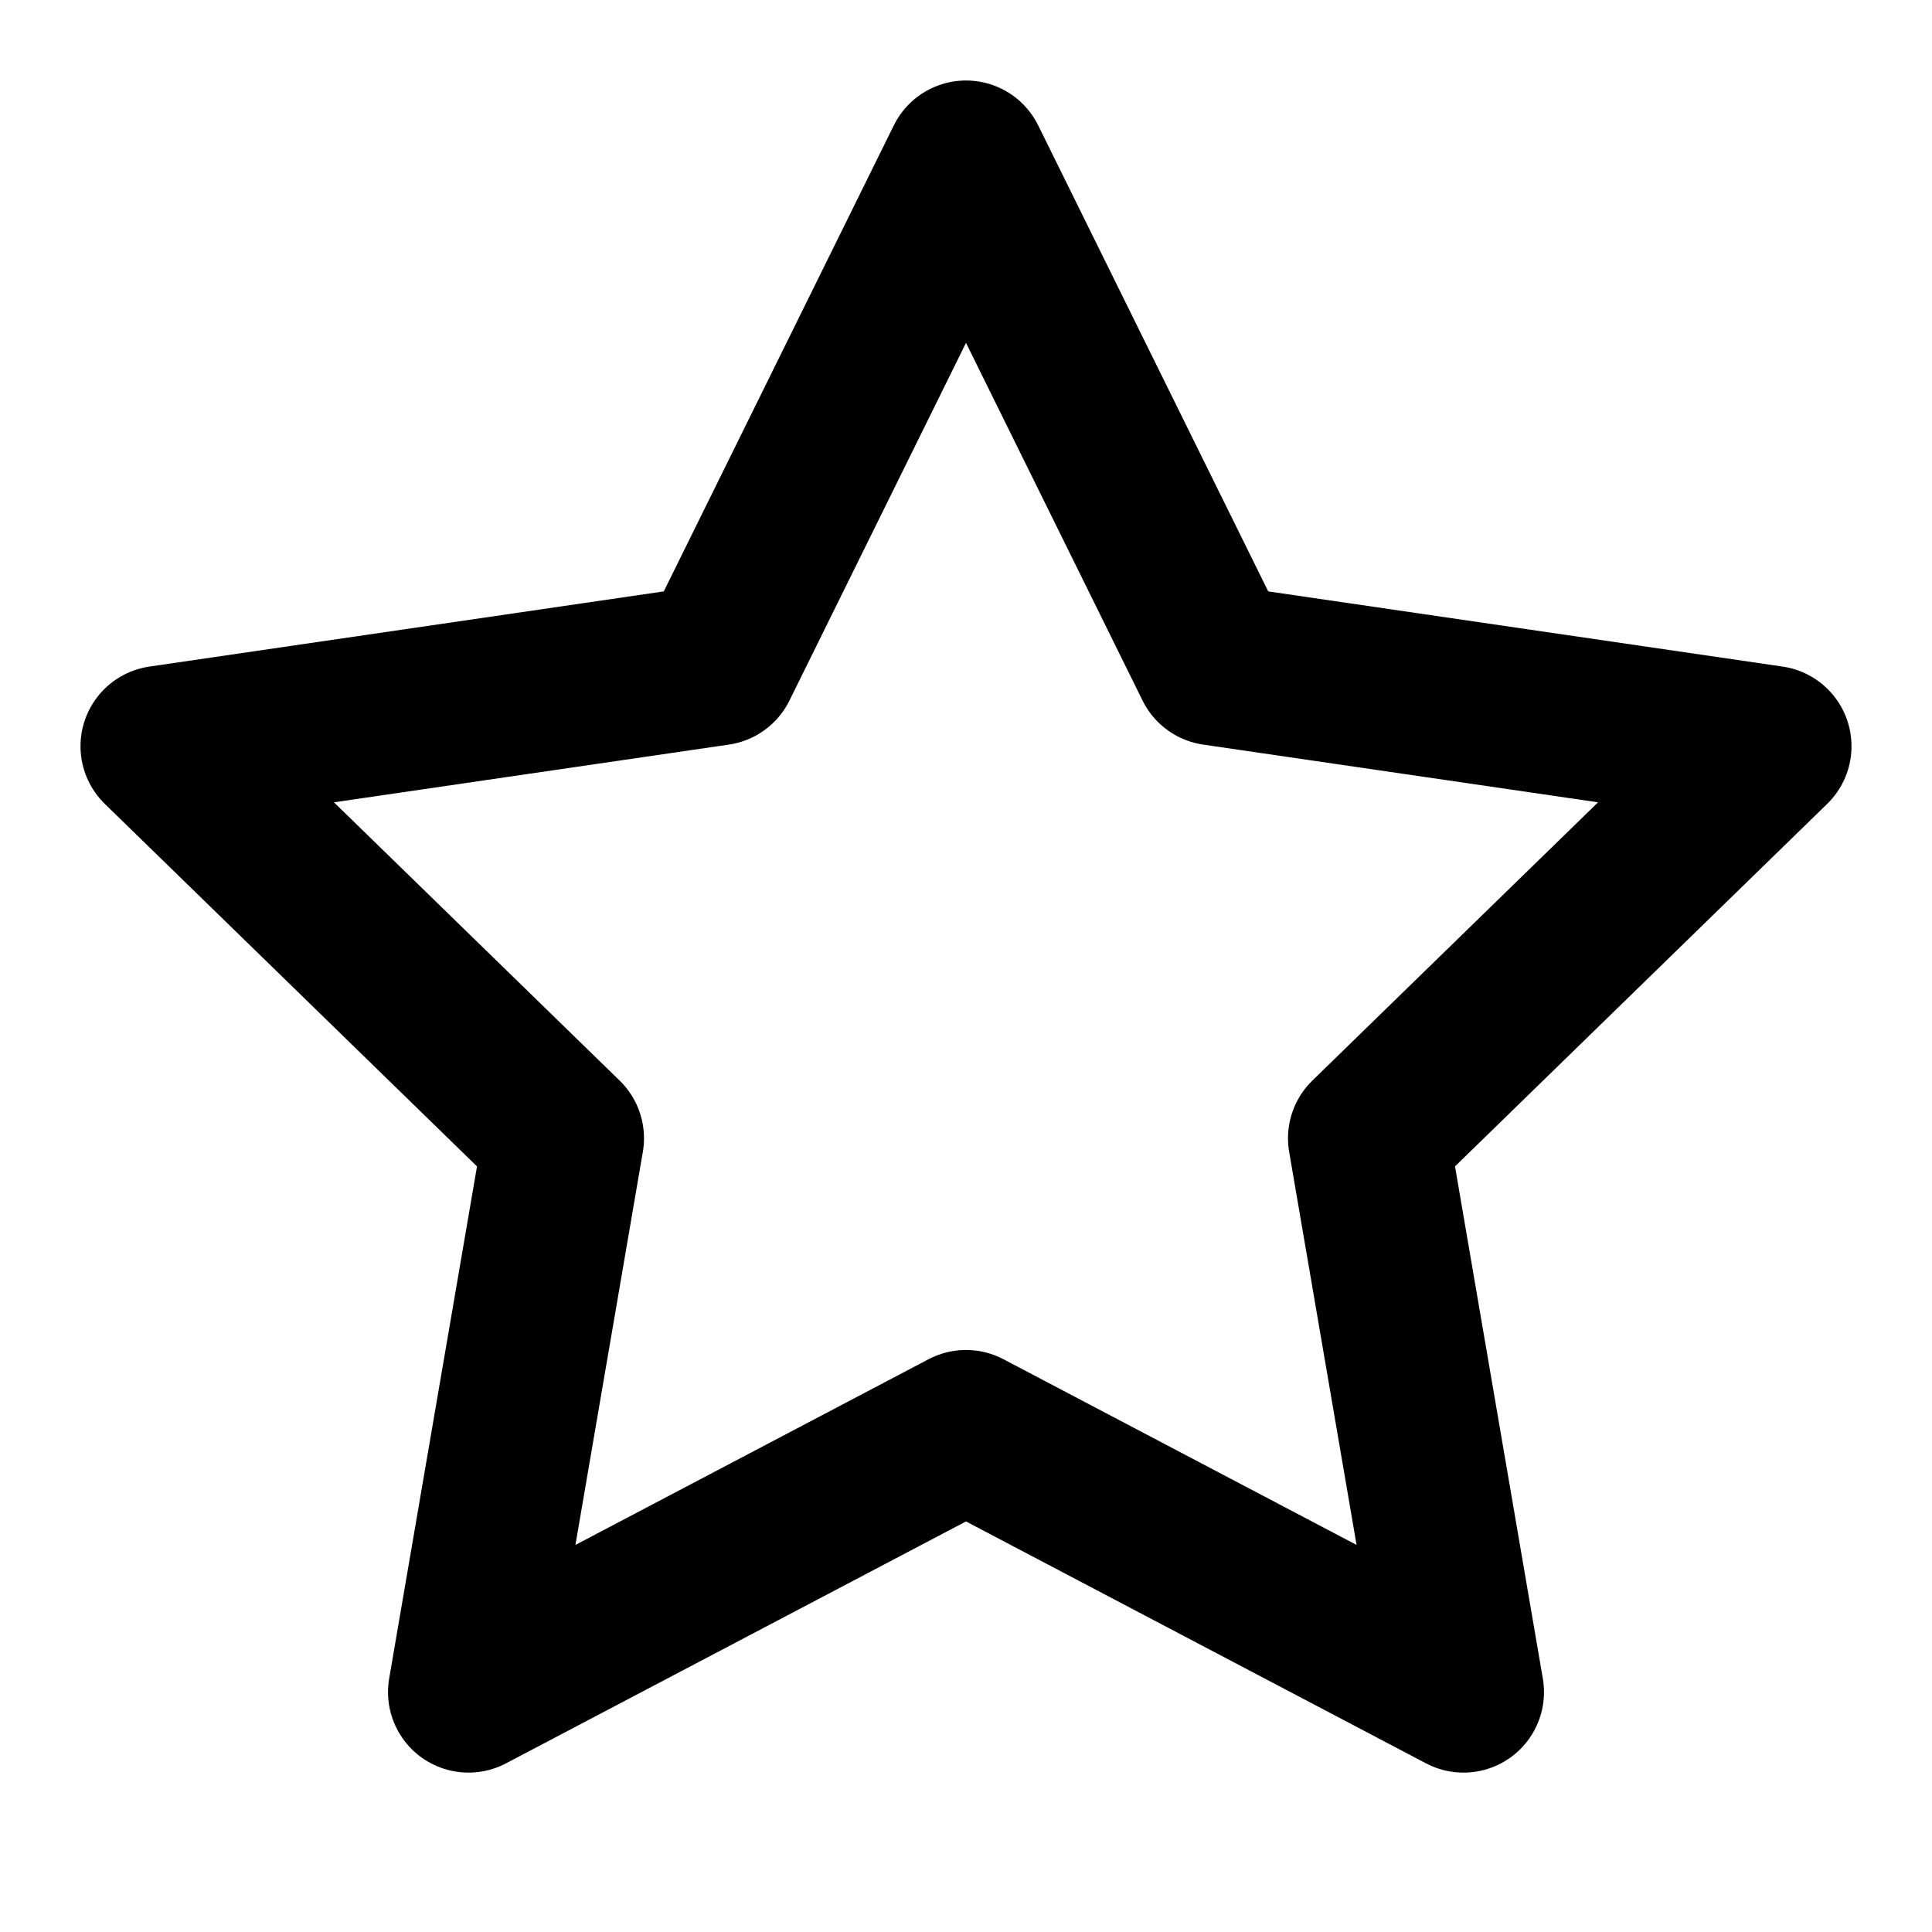
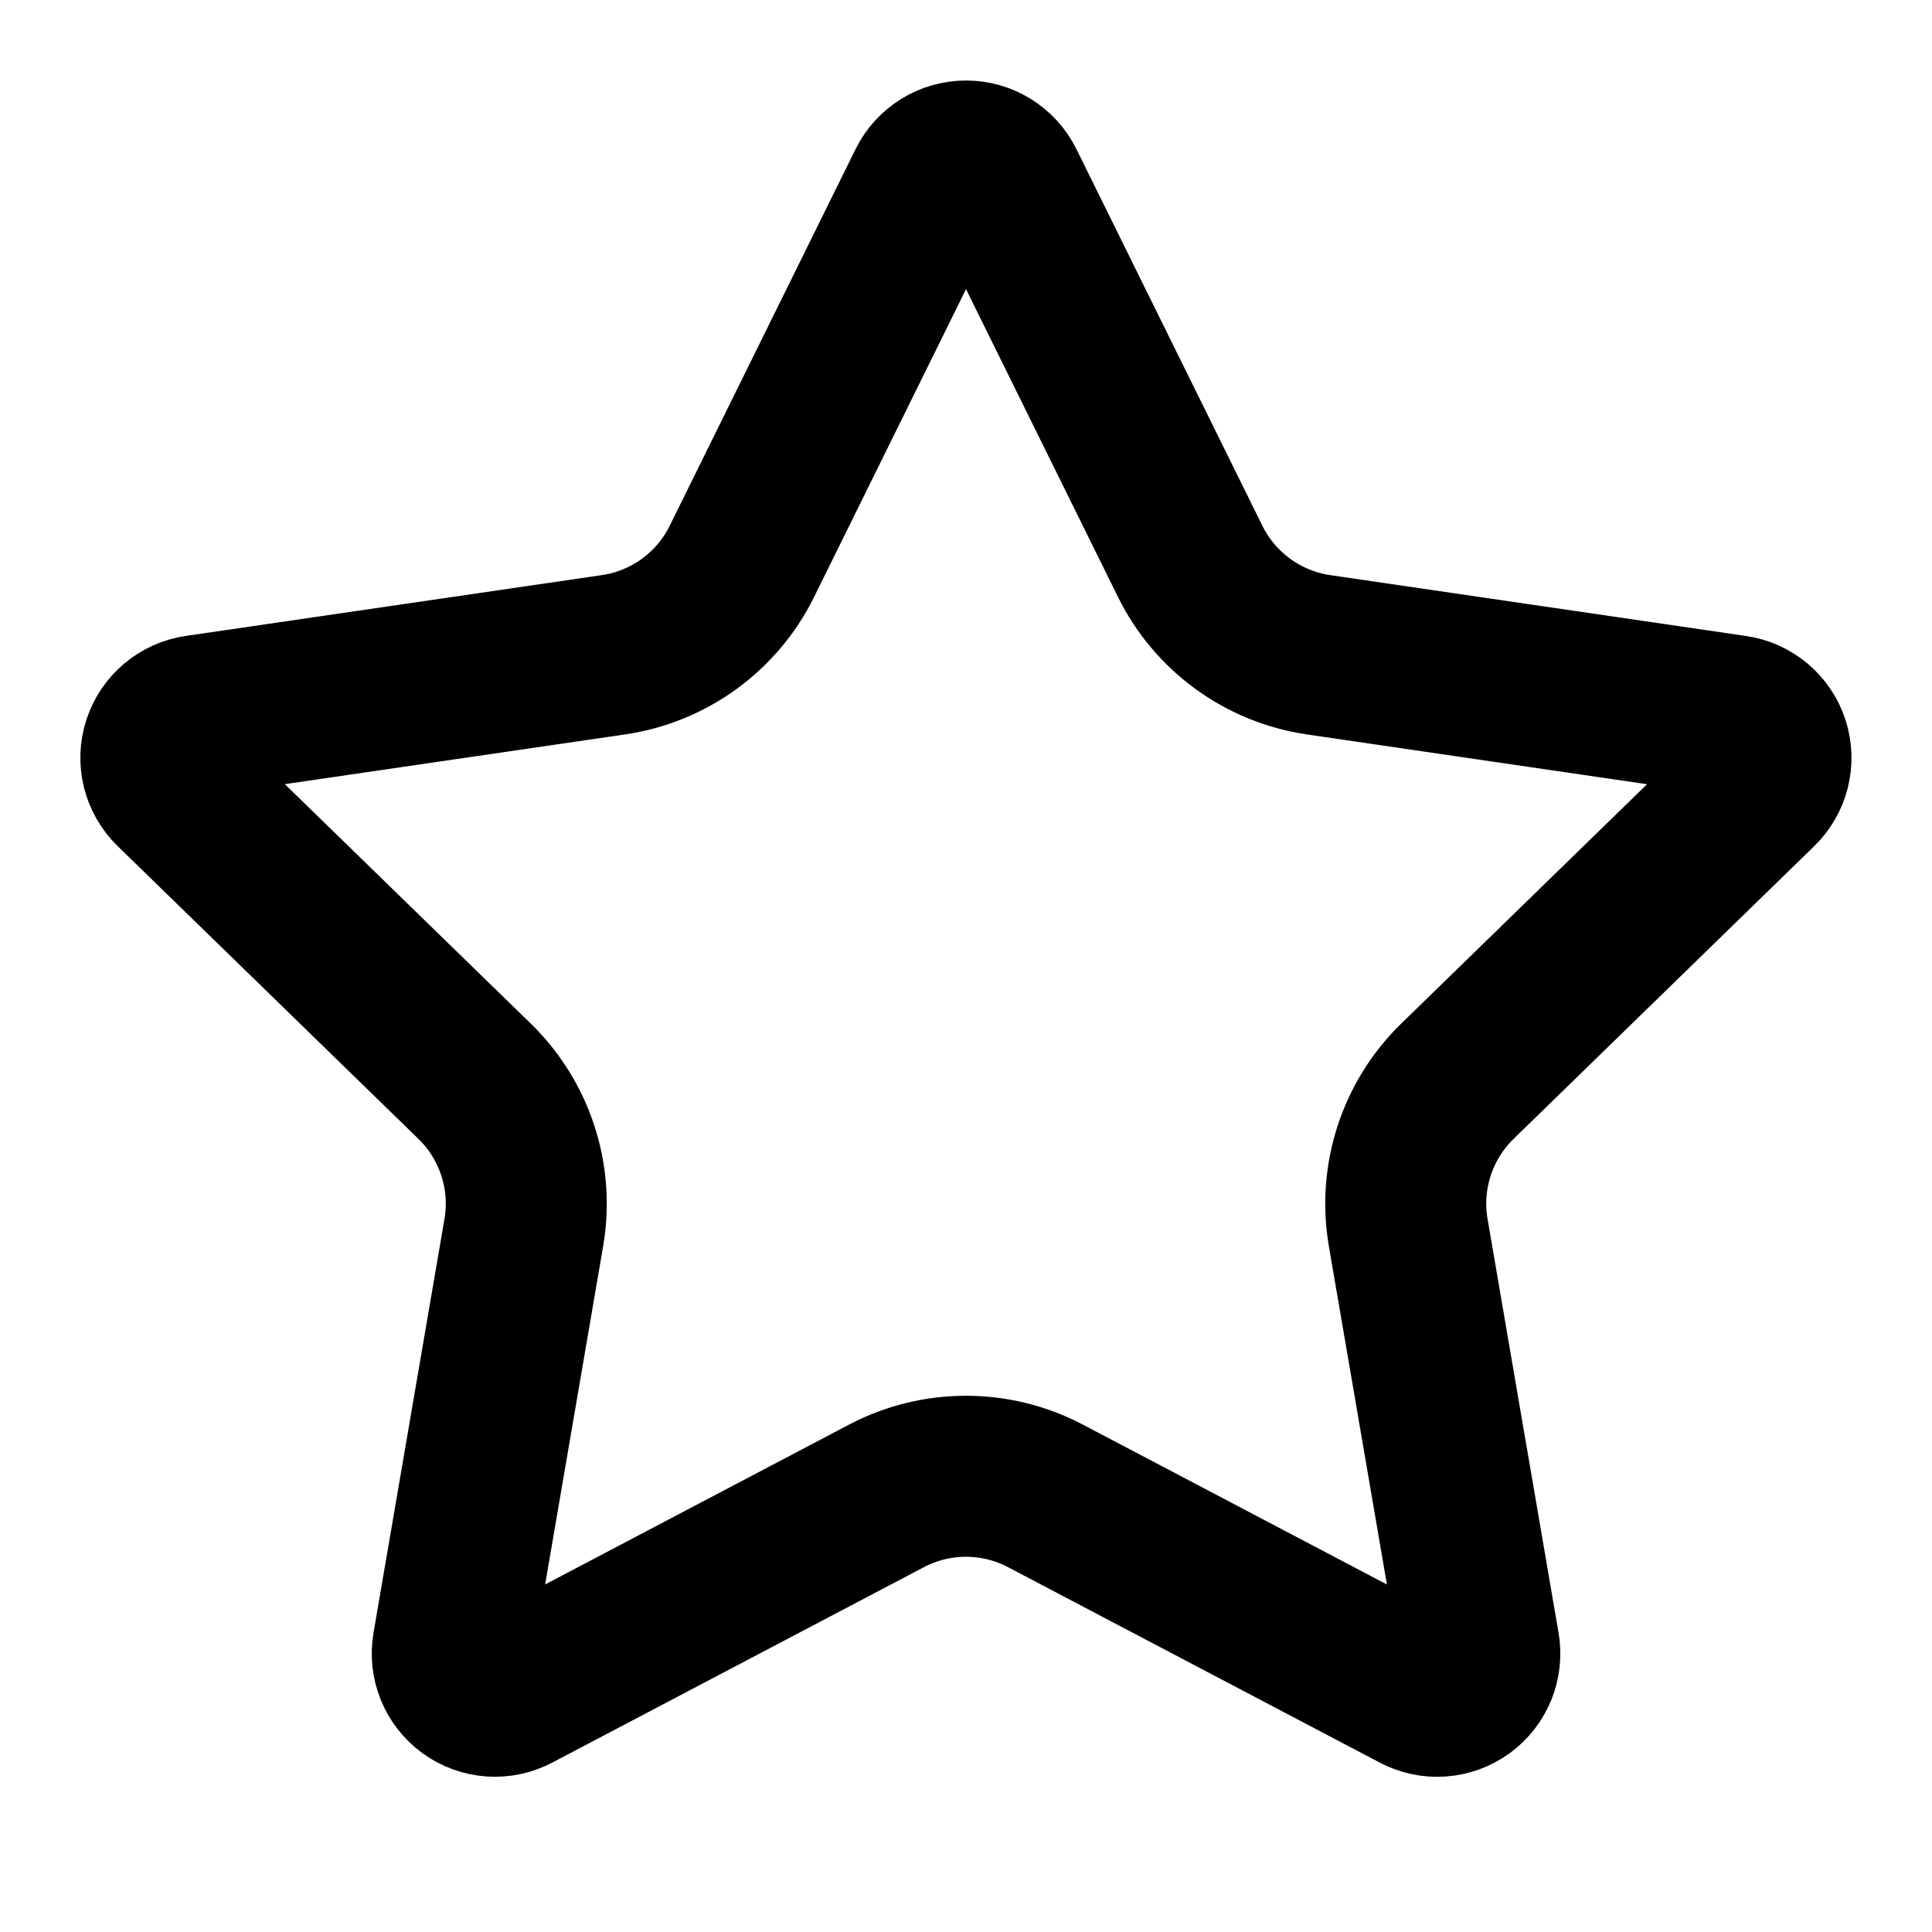
<svg xmlns="http://www.w3.org/2000/svg" width="24" height="24" viewBox="0 0 24 24" fill="none" stroke="currentColor" stroke-width="2" stroke-linecap="round" stroke-linejoin="round">
-   <polygon points="12 2 15.09 8.26 22 9.27 17 14.14 18.18 21.02 12 17.77 5.82 21.02 7 14.14 2 9.27 8.91 8.26 12 2" />
+   <path d="M11.525 2.295a.53.53 0 0 1 .95 0l2.31 4.679a2.123 2.123 0 0 0 1.595 1.16l5.166.756a.53.53 0 0 1 .294.904l-3.736 3.638a2.123 2.123 0 0 0-.611 1.878l.882 5.14a.53.53 0 0 1-.771.56l-4.618-2.428a2.122 2.122 0 0 0-1.973 0L6.396 21.01a.53.53 0 0 1-.77-.56l.881-5.139a2.122 2.122 0 0 0-.611-1.879L2.16 9.795a.53.53 0 0 1 .294-.906l5.165-.755a2.122 2.122 0 0 0 1.597-1.16z" />
</svg>
